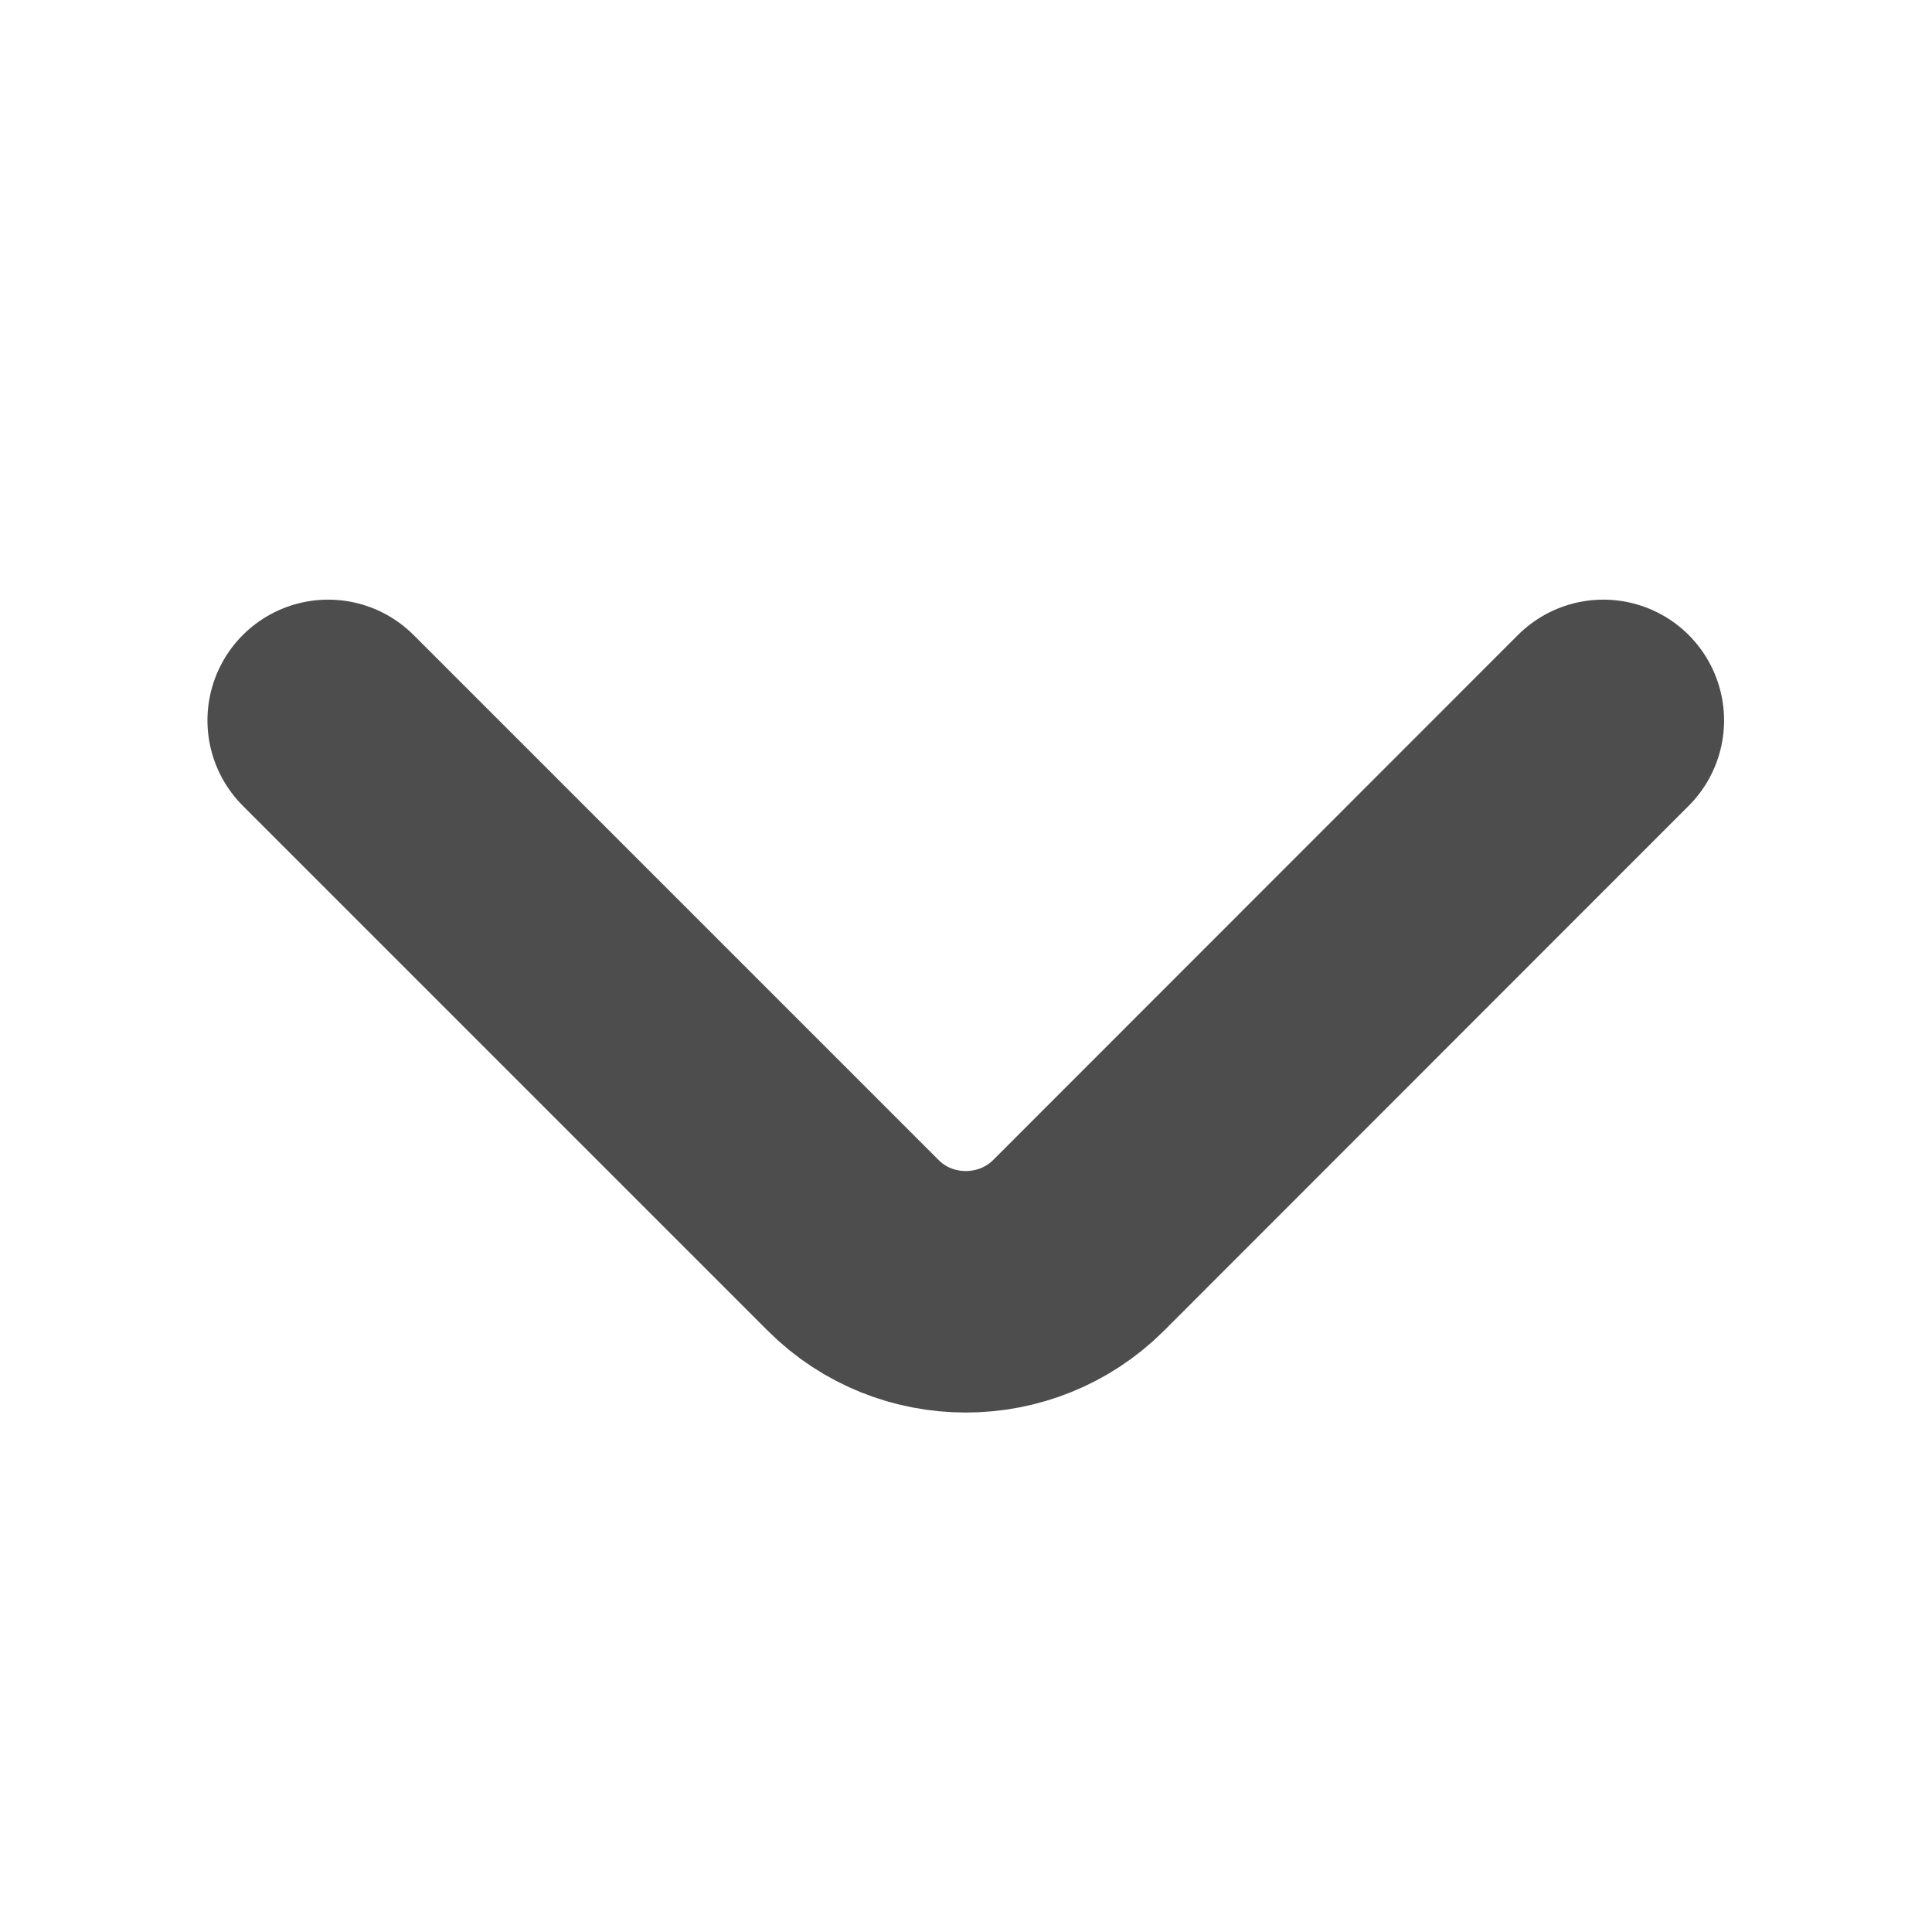
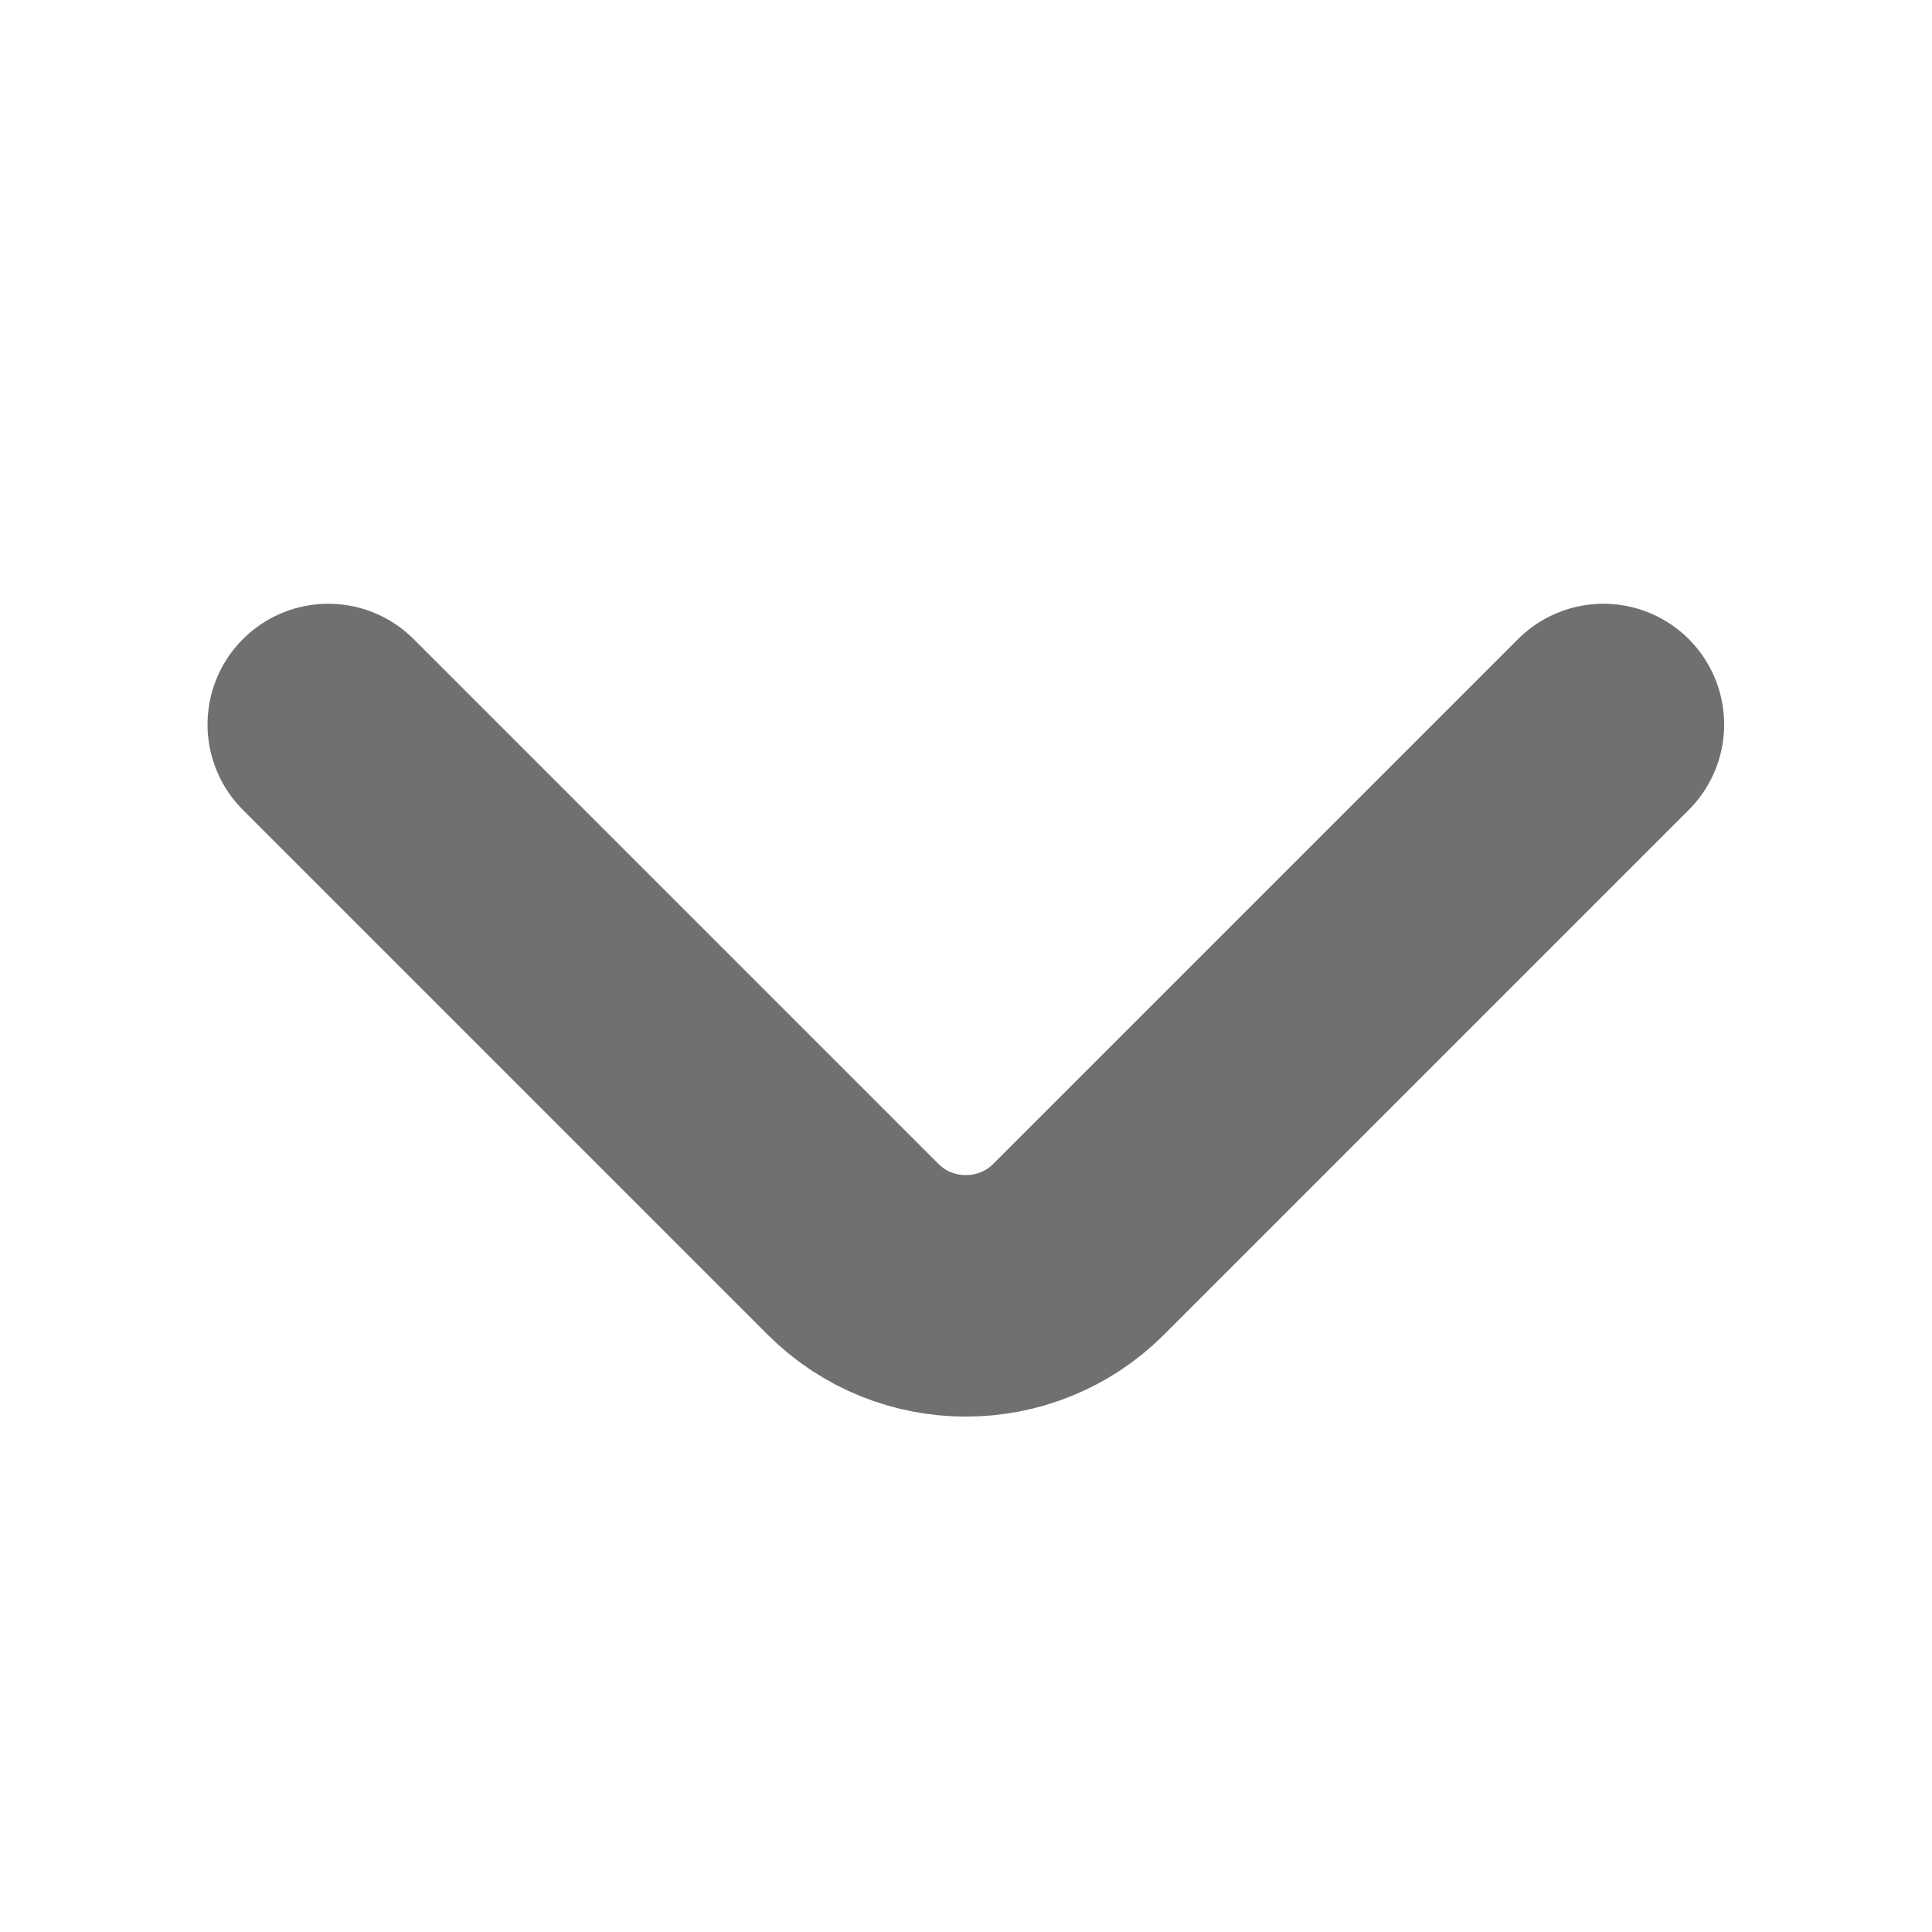
- <svg xmlns="http://www.w3.org/2000/svg" width="8" height="8" viewBox="0 0 8 8" fill="none">
-   <path d="M6.639 2.983L4.466 5.157C4.209 5.413 3.789 5.413 3.533 5.157L1.359 2.983" stroke="#4D4D4D" stroke-miterlimit="10" stroke-linecap="round" stroke-linejoin="round" />
+ <svg xmlns="http://www.w3.org/2000/svg" width="12" height="12" viewBox="0 0 12 12" fill="none">
+   <path d="M9.959 4.5L6.699 7.76C6.314 8.145 5.684 8.145 5.299 7.76L2.039 4.5" stroke="#71706E" stroke-width="1.5" stroke-miterlimit="10" stroke-linecap="round" stroke-linejoin="round" />
</svg>
